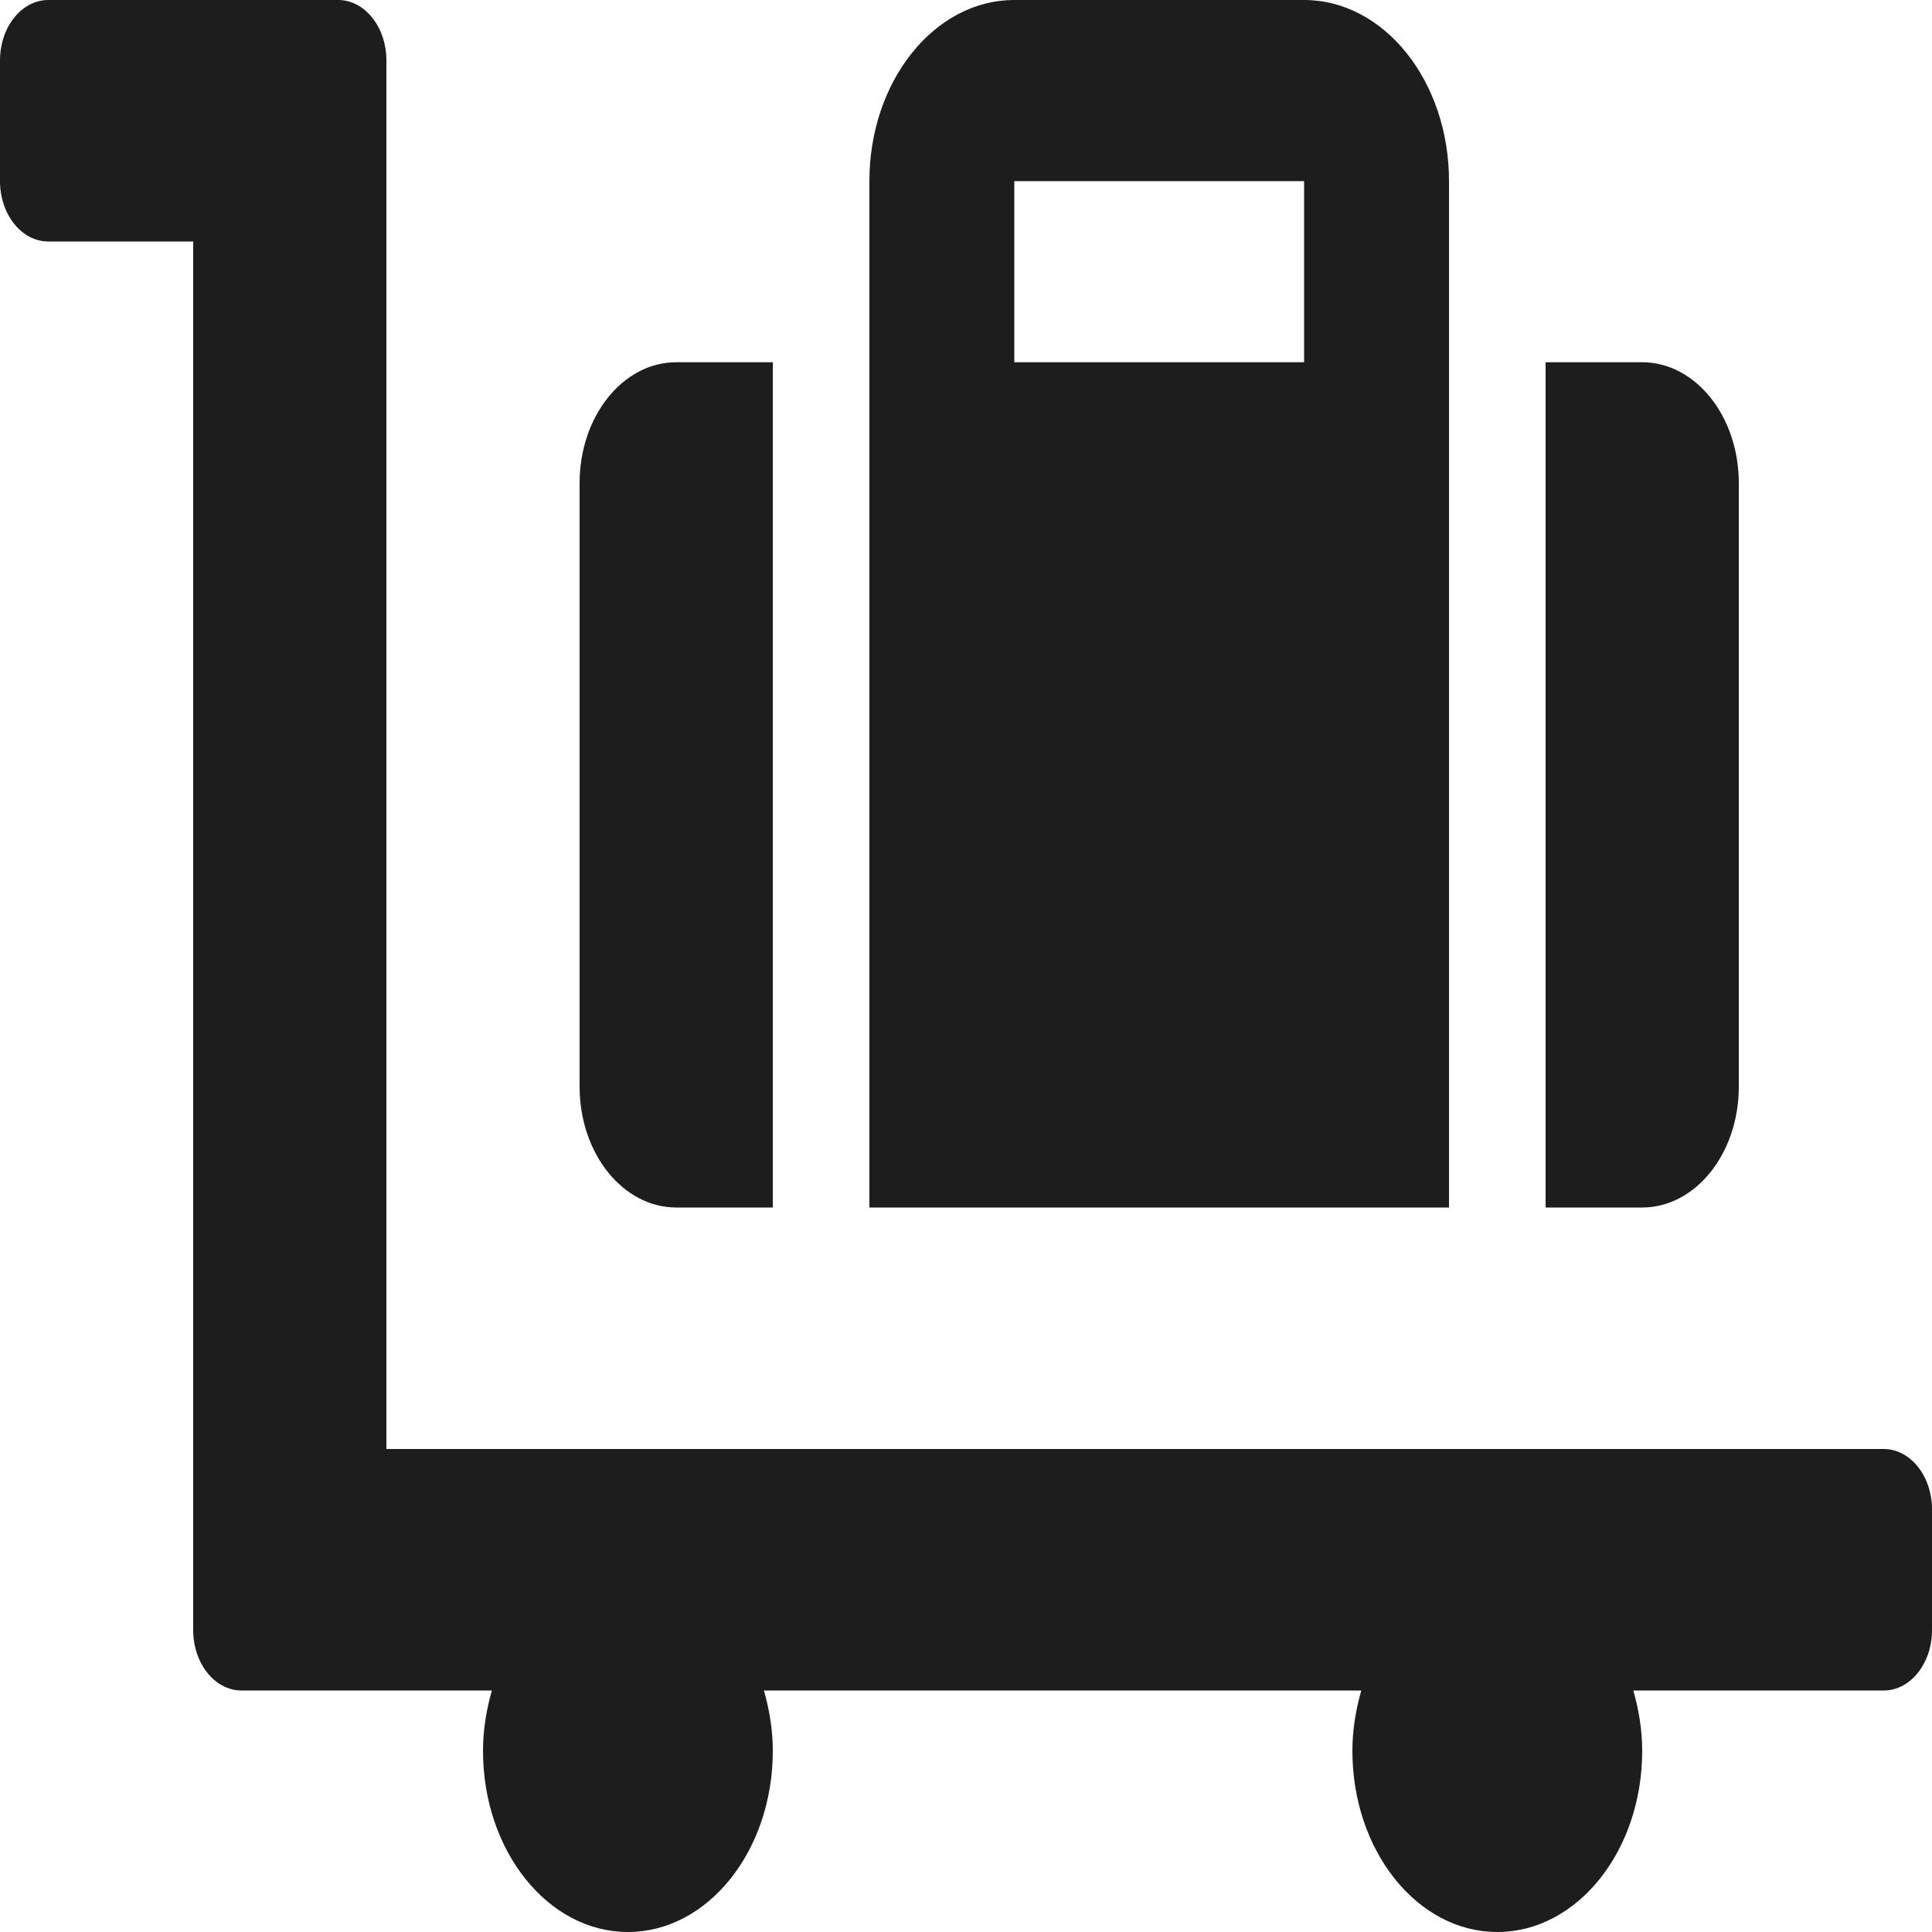
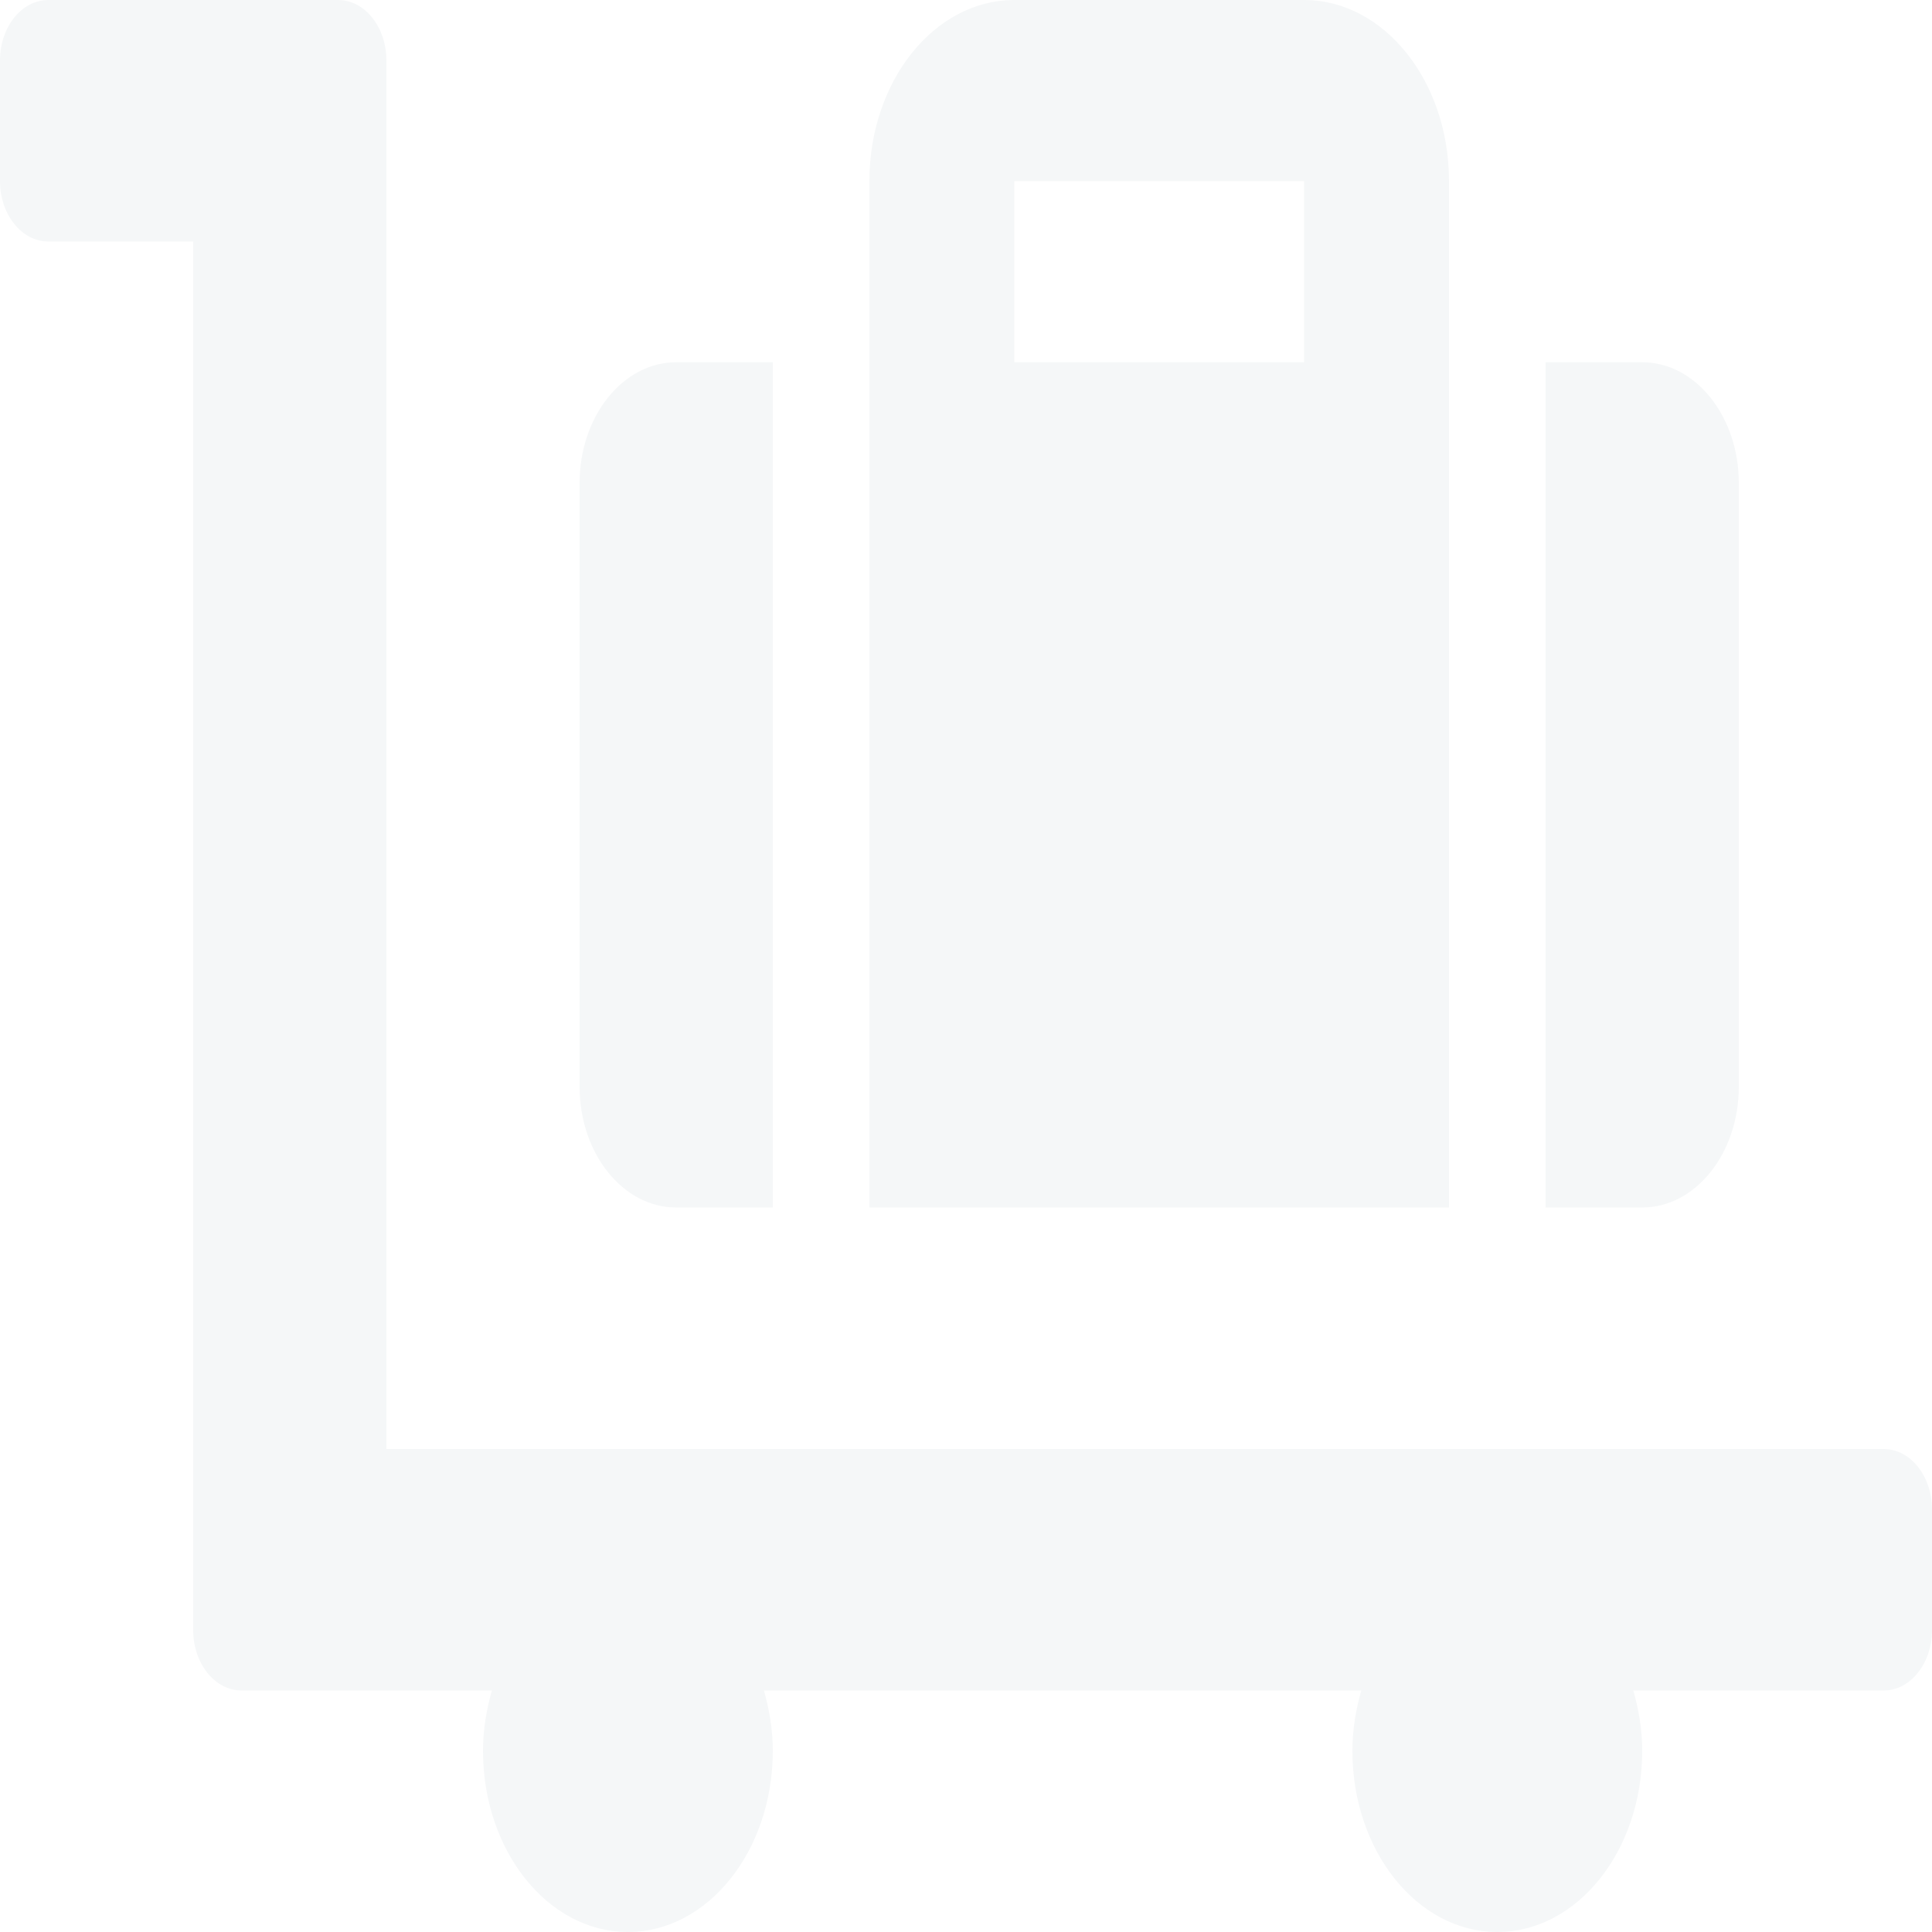
<svg xmlns="http://www.w3.org/2000/svg" width="20" height="20" viewBox="0 0 20 20" fill="none">
-   <path d="M7 12.5H8V3.75H7C6.448 3.75 6 4.31 6 5V11.25C6 11.94 6.448 12.5 7 12.5ZM18 11.25V5C18 4.31 17.552 3.75 17 3.75H16V12.5H17C17.552 12.5 18 11.94 18 11.25ZM19.5 15H4V0.625C4 0.28 3.776 0 3.5 0H0.5C0.224 0 0 0.28 0 0.625V1.875C0 2.22 0.224 2.5 0.5 2.5H2V16.875C2 17.22 2.224 17.5 2.5 17.5H5.092C5.036 17.697 5 17.905 5 18.125C5 19.16 5.672 20 6.5 20C7.328 20 8 19.16 8 18.125C8 17.905 7.964 17.697 7.908 17.5H14.092C14.036 17.697 14 17.905 14 18.125C14 19.16 14.672 20 15.5 20C16.328 20 17 19.16 17 18.125C17 17.905 16.964 17.697 16.908 17.5H19.5C19.776 17.5 20 17.22 20 16.875V15.625C20 15.28 19.776 15 19.5 15ZM15 3.75V1.875C15 0.839 14.328 0 13.5 0H10.5C9.672 0 9 0.839 9 1.875V12.5H15V3.75ZM13.5 3.75H10.5V1.875H13.5V3.75Z" fill="#1D1D1D" />
+   <path d="M7 12.5H8V3.75H7C6.448 3.75 6 4.31 6 5V11.25C6 11.94 6.448 12.5 7 12.5ZM18 11.25V5C18 4.31 17.552 3.75 17 3.75H16V12.5H17C17.552 12.5 18 11.94 18 11.25ZM19.5 15H4V0.625C4 0.28 3.776 0 3.5 0H0.5C0.224 0 0 0.28 0 0.625V1.875C0 2.22 0.224 2.5 0.5 2.5H2V16.875C2 17.22 2.224 17.5 2.5 17.5H5.092C5.036 17.697 5 17.905 5 18.125C5 19.16 5.672 20 6.5 20C7.328 20 8 19.16 8 18.125C8 17.905 7.964 17.697 7.908 17.5H14.092C14.036 17.697 14 17.905 14 18.125C14 19.16 14.672 20 15.5 20C16.328 20 17 19.16 17 18.125C17 17.905 16.964 17.697 16.908 17.5H19.5C19.776 17.5 20 17.22 20 16.875V15.625C20 15.28 19.776 15 19.5 15ZM15 3.75V1.875C15 0.839 14.328 0 13.5 0H10.5C9.672 0 9 0.839 9 1.875V12.5H15V3.75ZM13.5 3.75H10.5V1.875H13.5V3.75Z" fill="#F5F7F8" />
</svg>
